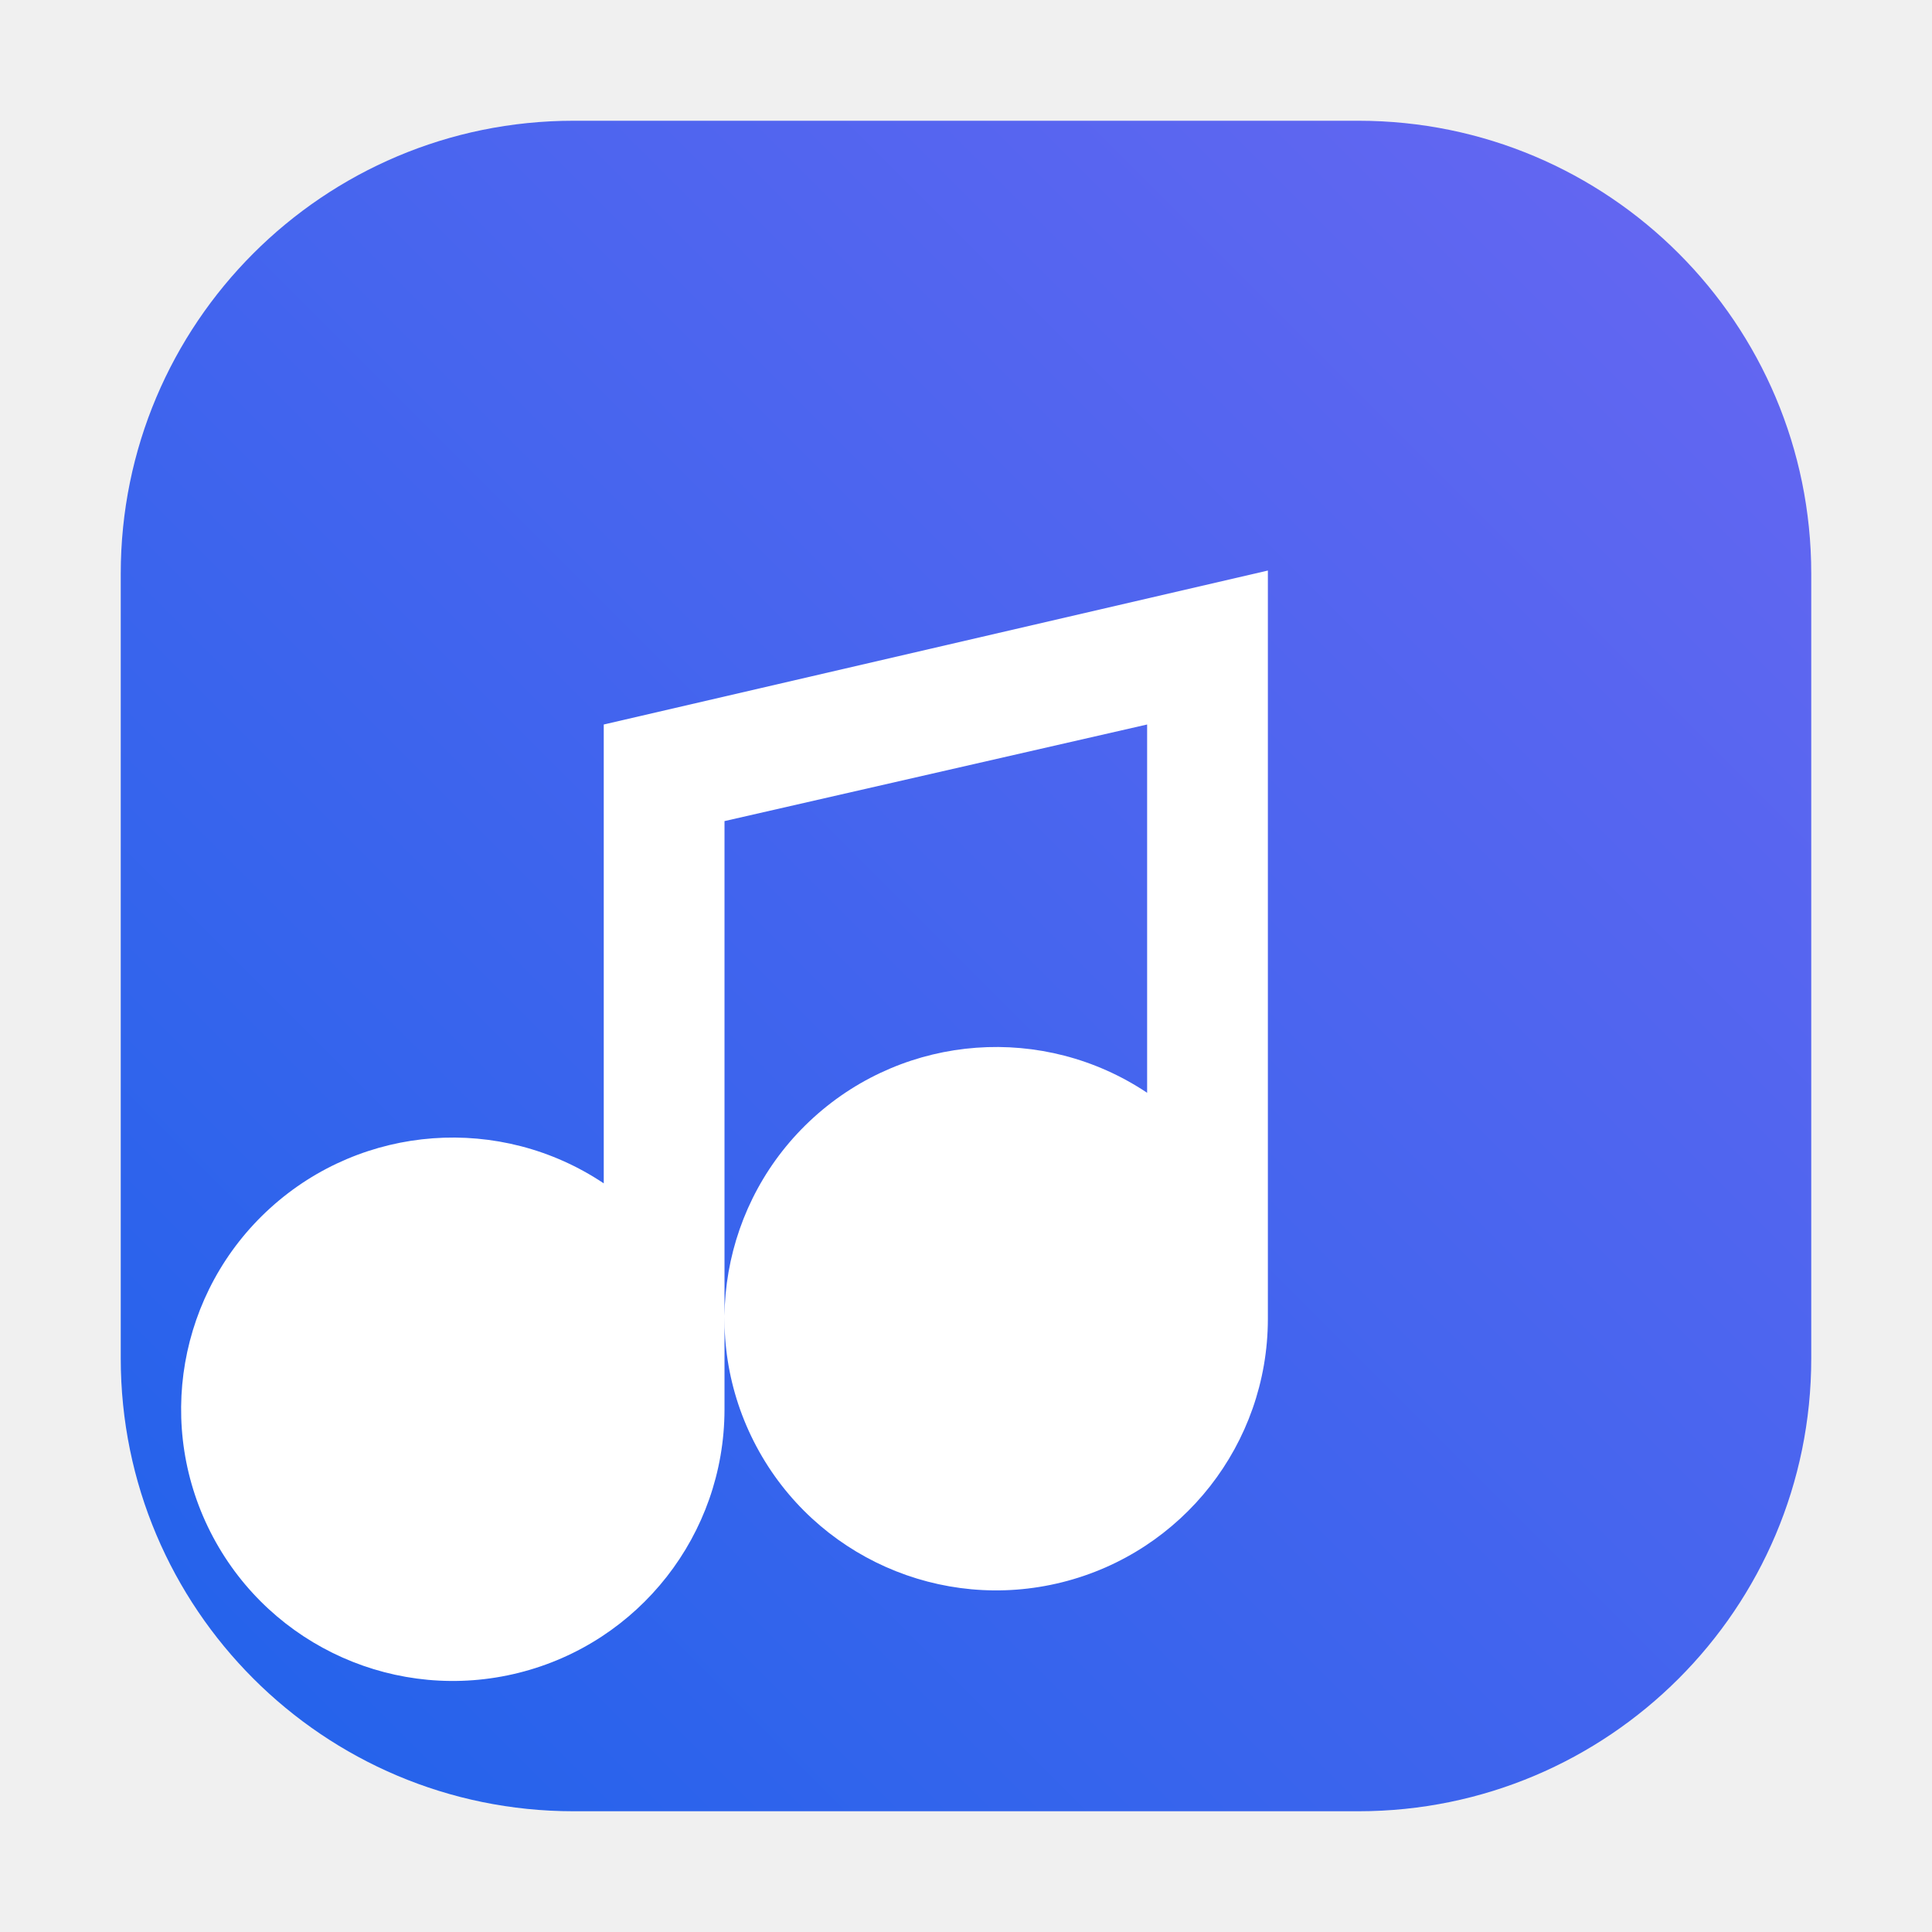
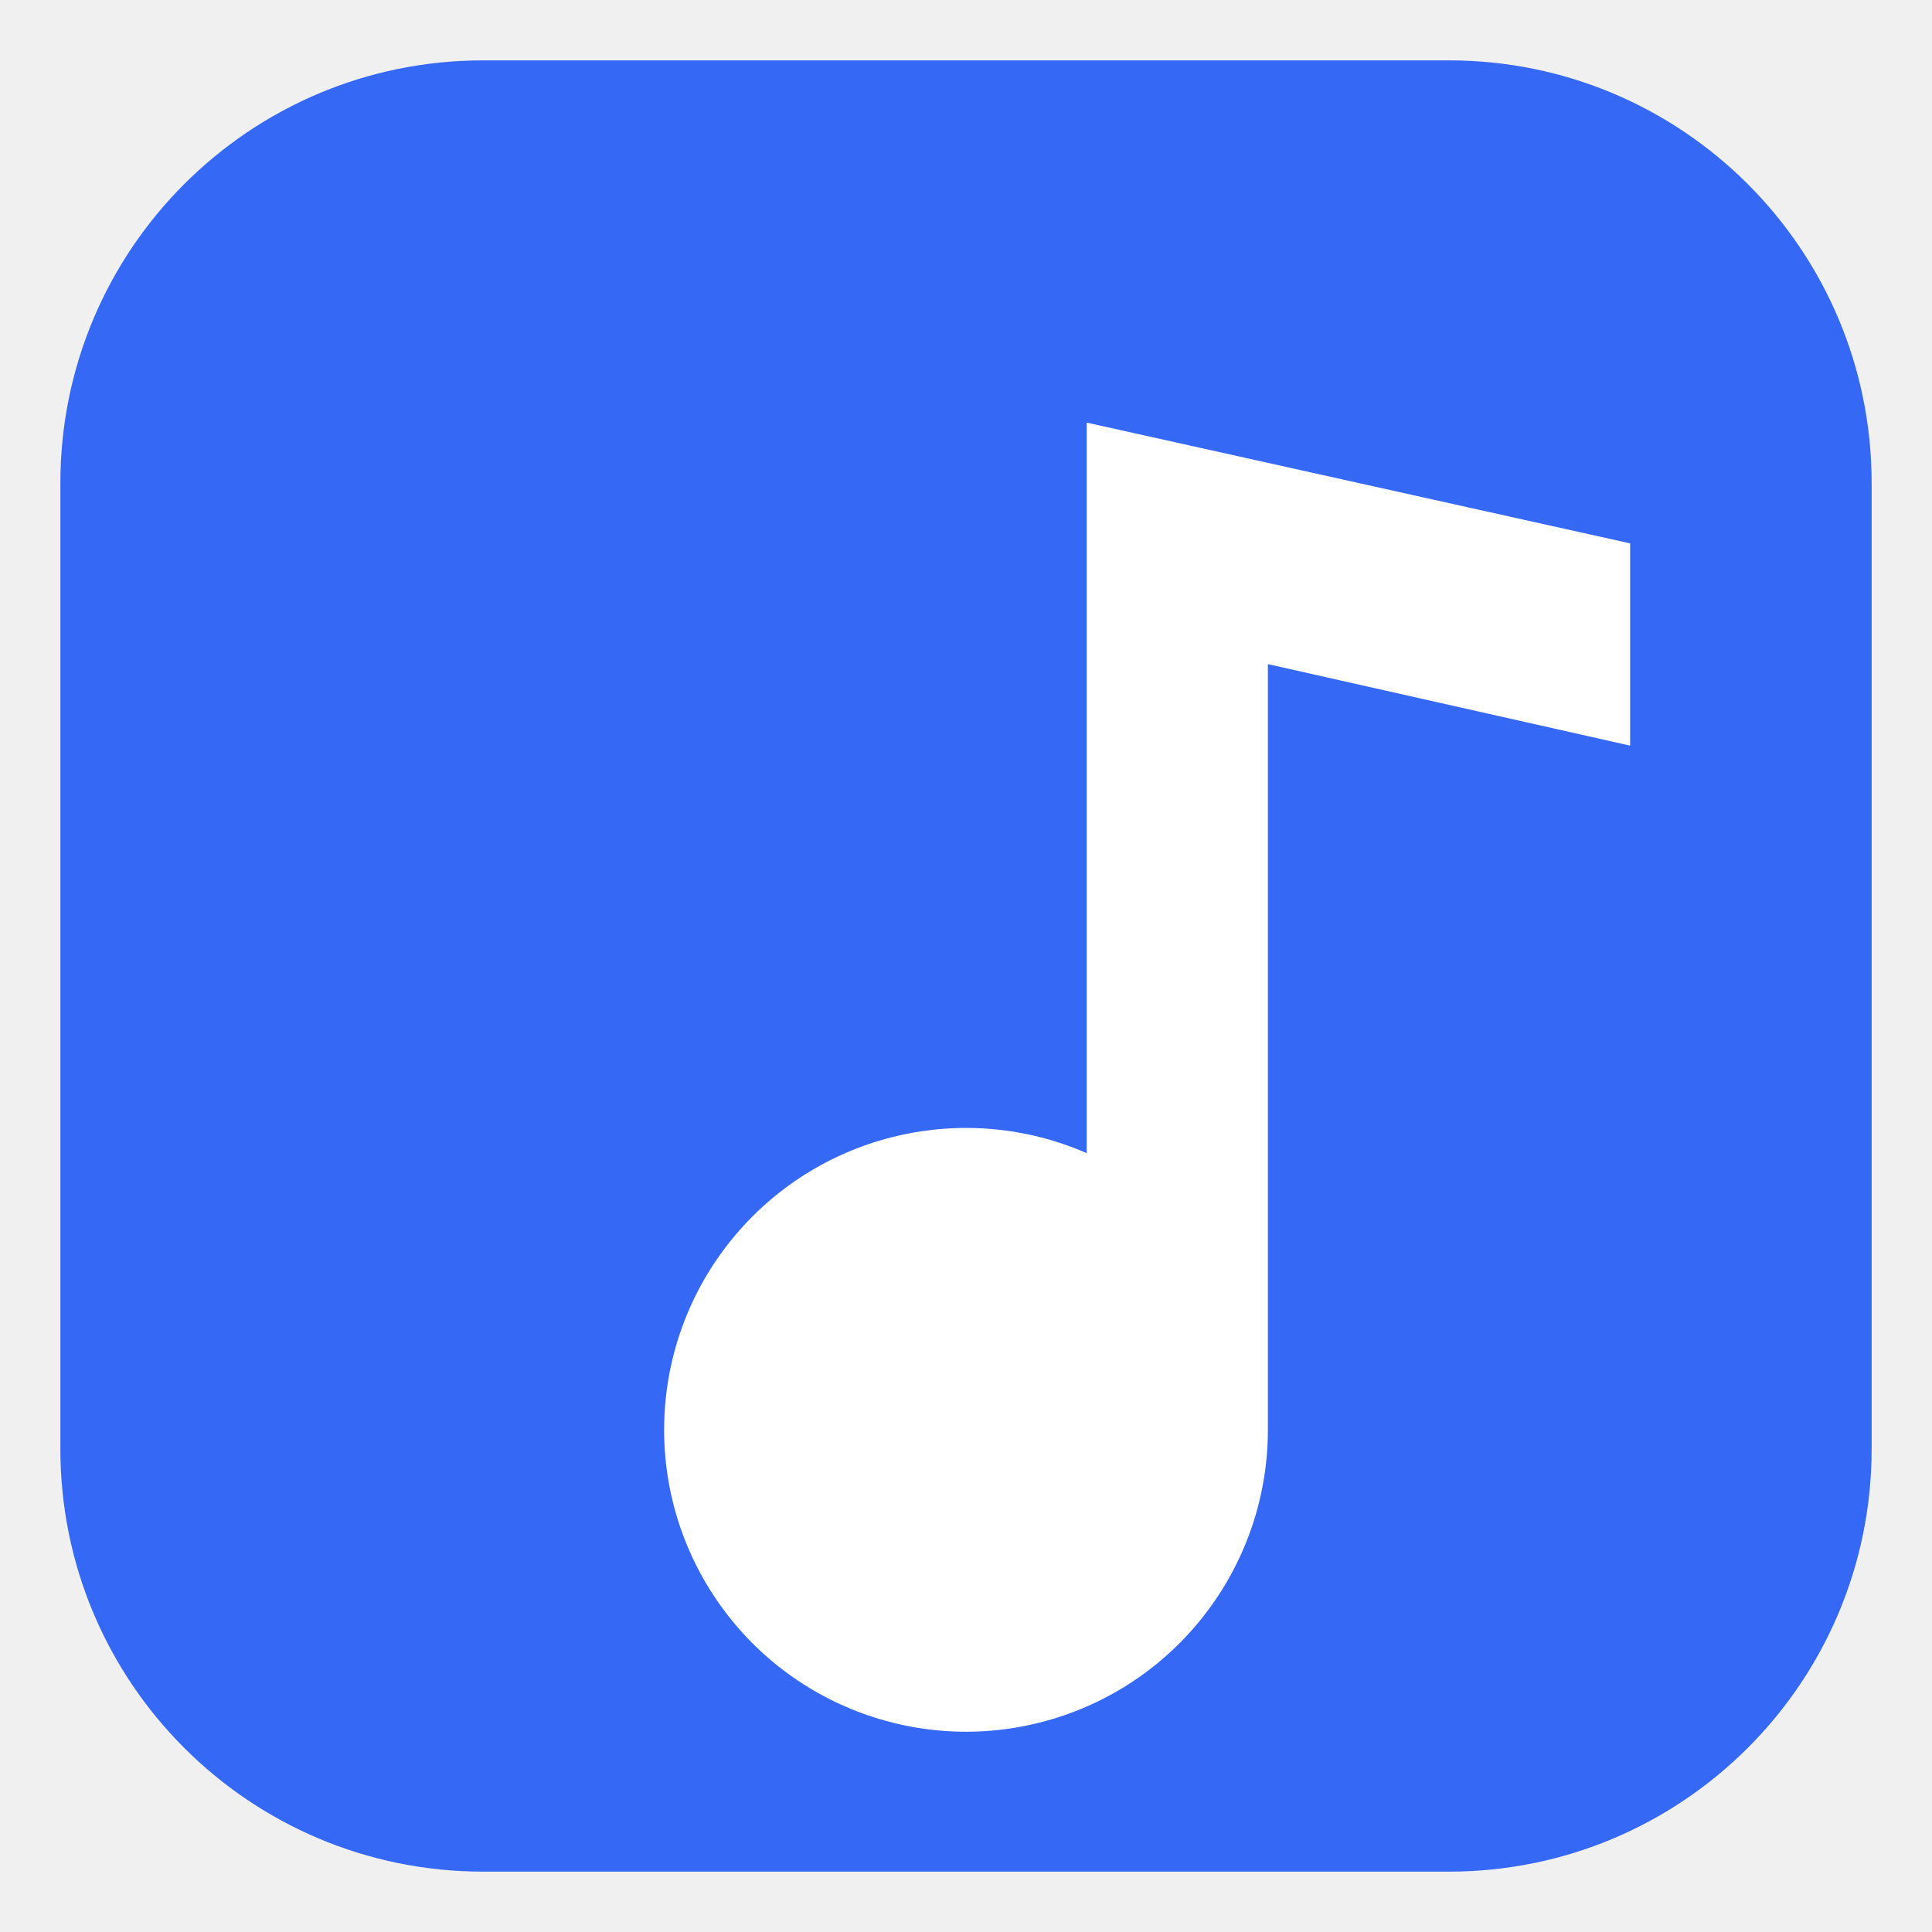
- <svg xmlns="http://www.w3.org/2000/svg" viewBox="0 0 64 64">
-   <defs>
-     <linearGradient id="brand" x1="8" y1="56" x2="56" y2="8" gradientUnits="userSpaceOnUse">
-       <stop stop-color="#2563eb" />
-       <stop offset="1" stop-color="#6366f1" />
-     </linearGradient>
-   </defs>
-   <rect x="4" y="4" width="56" height="56" rx="15" fill="url(#brand)" />
-   <path fill="#fff" d="M42 16.5v27.2a9 9 0 1 1-4-7.5V24l-14 3.2v19.5a9 9 0 1 1-4-7.5V24l22-5.1v-2.4Z" />
+ <svg xmlns="http://www.w3.org/2000/svg" viewBox="0 0 32 32" shape-rendering="geometricPrecision">
+   <rect x="1" y="1" width="30" height="30" rx="7" fill="#3568f4" />
+   <path fill="#fff" d="M18 7v12.1a5 5 0 1 0 3 4.6V11l6 1.35V9L18 7Z" />
</svg>
